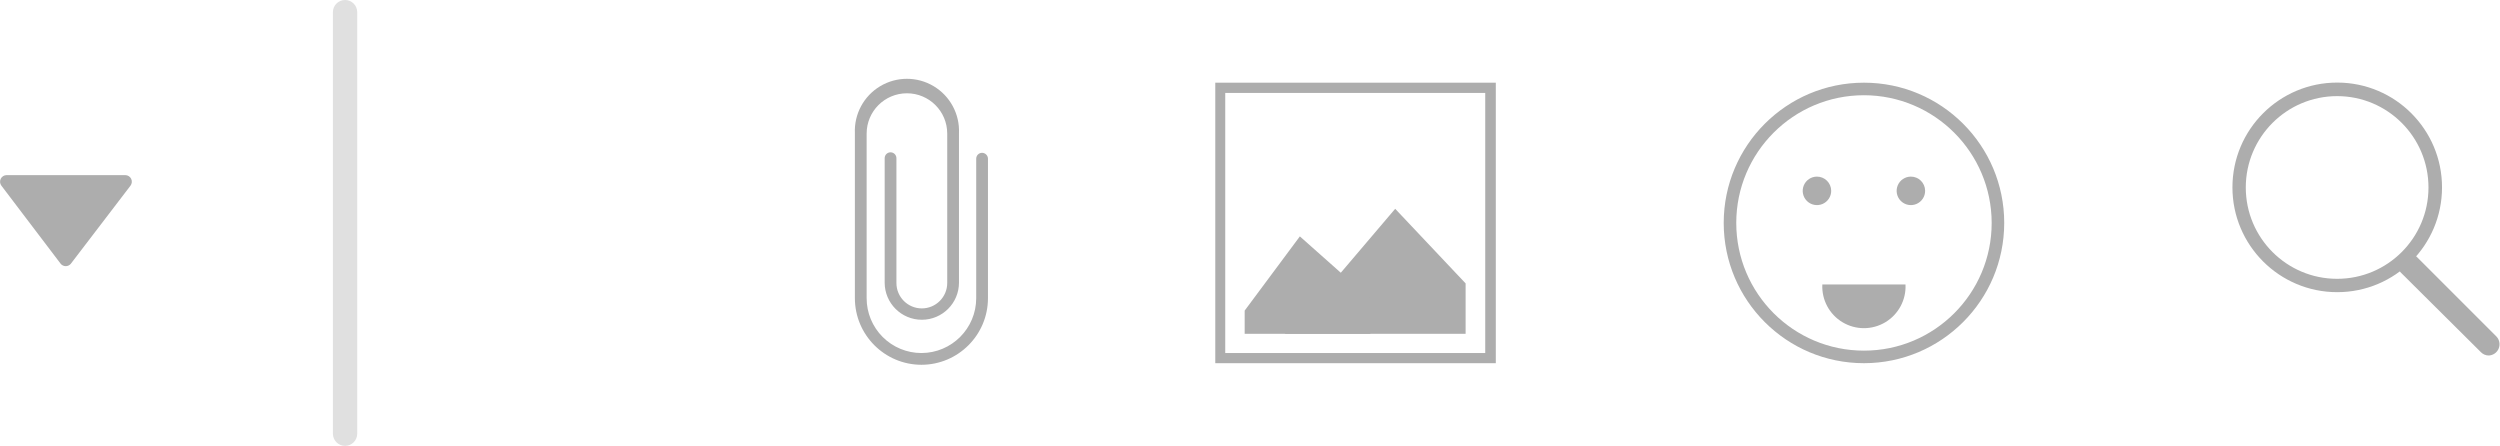
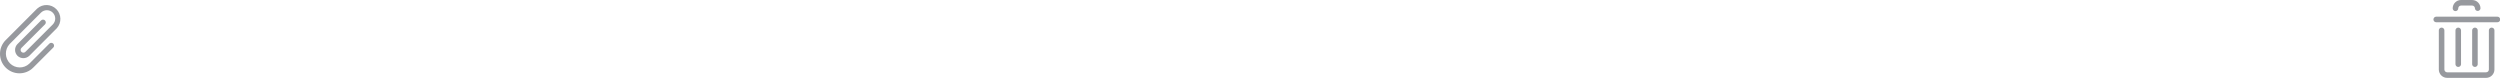
- <svg xmlns="http://www.w3.org/2000/svg" viewBox="0 0 250.97 44.76">
+ <svg xmlns="http://www.w3.org/2000/svg" viewBox="0 0 2036.21 63.42">
  <defs>
-     <style>.email-footer-icons-1{fill:#adadad;}.email-footer-icons-2{fill:#e0e0e0;}</style>
+     <style>.cls-1{fill:#30343d;opacity:0.5;}</style>
  </defs>
  <g id="Layer_2" data-name="Layer 2">
-     <g id="Overlayer_e-mail" data-name="Overlayer e-mail">
-       <path class="email-footer-icons-1" d="M122,8.3V36.46h28.16V8.3ZM149.1,35.44H123V9.33H149.1Z" />
-       <polygon class="email-footer-icons-1" points="147.13 28.45 147.13 33.51 128.97 33.51 134.6 27.38 140.06 20.96 147.13 28.45" />
-       <polygon class="email-footer-icons-1" points="137.57 30.01 137.57 33.51 124.95 33.51 124.95 31.18 130.49 23.73 134.6 27.38 137.57 30.01" />
-       <path class="email-footer-icons-1" d="M92.5,36.62a6.69,6.69,0,0,1-6.68-6.69V13.37a5.23,5.23,0,1,1,10.45,0v15a3.73,3.73,0,1,1-7.46,0V15.88a.59.59,0,1,1,1.18,0V28.41a2.55,2.55,0,1,0,5.1,0v-15a4,4,0,1,0-8.09,0V29.93a5.5,5.5,0,0,0,5.5,5.51A5.51,5.51,0,0,0,98,29.93v-14a.59.59,0,0,1,.59-.59.6.6,0,0,1,.59.59V29.93A6.69,6.69,0,0,1,92.5,36.62Z" />
-       <path class="email-footer-icons-1" d="M187.12,36.46A14.08,14.08,0,1,1,201.2,22.38,14.09,14.09,0,0,1,187.12,36.46Zm0-26.9a12.82,12.82,0,1,0,12.82,12.82A12.84,12.84,0,0,0,187.12,9.56Z" />
-       <path class="email-footer-icons-1" d="M191.29,28.56a4.18,4.18,0,1,1-8.35,0Z" />
-       <path class="email-footer-icons-1" d="M193.26,19.15a1.43,1.43,0,1,1-1.43-1.42A1.43,1.43,0,0,1,193.26,19.15Z" />
-       <path class="email-footer-icons-1" d="M183.83,19.15a1.43,1.43,0,1,1-1.43-1.42A1.43,1.43,0,0,1,183.83,19.15Z" />
-       <path class="email-footer-icons-1" d="M234.63,29.33a10.52,10.52,0,1,1,10.52-10.51A10.52,10.52,0,0,1,234.63,29.33Zm0-19.68a9.17,9.17,0,1,0,9.16,9.17A9.17,9.17,0,0,0,234.63,9.65Z" />
-       <path class="email-footer-icons-1" d="M249.85,35.69a1.11,1.11,0,0,1-.79-.33l-8.05-8a1.14,1.14,0,0,1-.33-.8,1.13,1.13,0,0,1,1.12-1.12,1.15,1.15,0,0,1,.8.33l8,8a1.13,1.13,0,0,1-.79,1.92Z" />
-       <path class="email-footer-icons-2" d="M34.64,44.76a1.22,1.22,0,0,1-1.22-1.21V1.22a1.22,1.22,0,1,1,2.44,0V43.55A1.22,1.22,0,0,1,34.64,44.76Z" />
-       <path class="email-footer-icons-1" d="M13.1,18.64l-6,7.85a.66.66,0,0,1-1,0L.14,18.64a.66.66,0,0,1,.52-1.06H12.58A.66.66,0,0,1,13.1,18.64Z" />
+     <g id="_Layer_" data-name="&lt;Layer&gt;">
+       <path class="cls-1" d="M2031.68,24.92v31.7a6.81,6.81,0,0,1-6.8,6.8h-31.71a6.8,6.8,0,0,1-6.79-6.8V24.92a2.27,2.27,0,1,1,4.53,0v31.7a2.27,2.27,0,0,0,2.26,2.27h31.71a2.27,2.27,0,0,0,2.27-2.27V24.92a2.27,2.27,0,1,1,4.53,0Zm2.26-11.33h-49.83a2.27,2.27,0,0,0,0,4.53h49.83a2.27,2.27,0,1,0,0-4.53Zm-34-4.53a2.26,2.26,0,0,0,2.26-2.26,2.27,2.27,0,0,1,2.27-2.27h9.06a2.27,2.27,0,0,1,2.26,2.27,2.27,2.27,0,0,0,4.53,0,6.8,6.8,0,0,0-6.79-6.8h-9.06a6.81,6.81,0,0,0-6.8,6.8A2.27,2.27,0,0,0,2000,9.06Zm18.12,43V24.92a2.27,2.27,0,1,0-4.53,0V52.09a2.27,2.27,0,1,0,4.53,0Zm-13.59,0V24.92a2.27,2.27,0,1,0-4.53,0V52.09a2.27,2.27,0,1,0,4.53,0Z" />
+     </g>
+     <g id="Ikon">
+       <path class="cls-1" d="M30.26,7,4.64,32.65A15.85,15.85,0,0,0,27.06,55.07L43.27,38.86a2.27,2.27,0,1,0-3.2-3.21L23.85,51.87a11.32,11.32,0,0,1-16-16L33.46,10.22a6.8,6.8,0,0,1,9.61,9.62L20.65,42.26a2.31,2.31,0,0,1-3.2,0,2.28,2.28,0,0,1,0-3.21L36.67,19.84a2.27,2.27,0,0,0-3.21-3.21L14.25,35.85a6.81,6.81,0,0,0,0,9.61,7,7,0,0,0,9.61,0L46.28,23a11.33,11.33,0,0,0-16-16Z" />
    </g>
  </g>
</svg>
